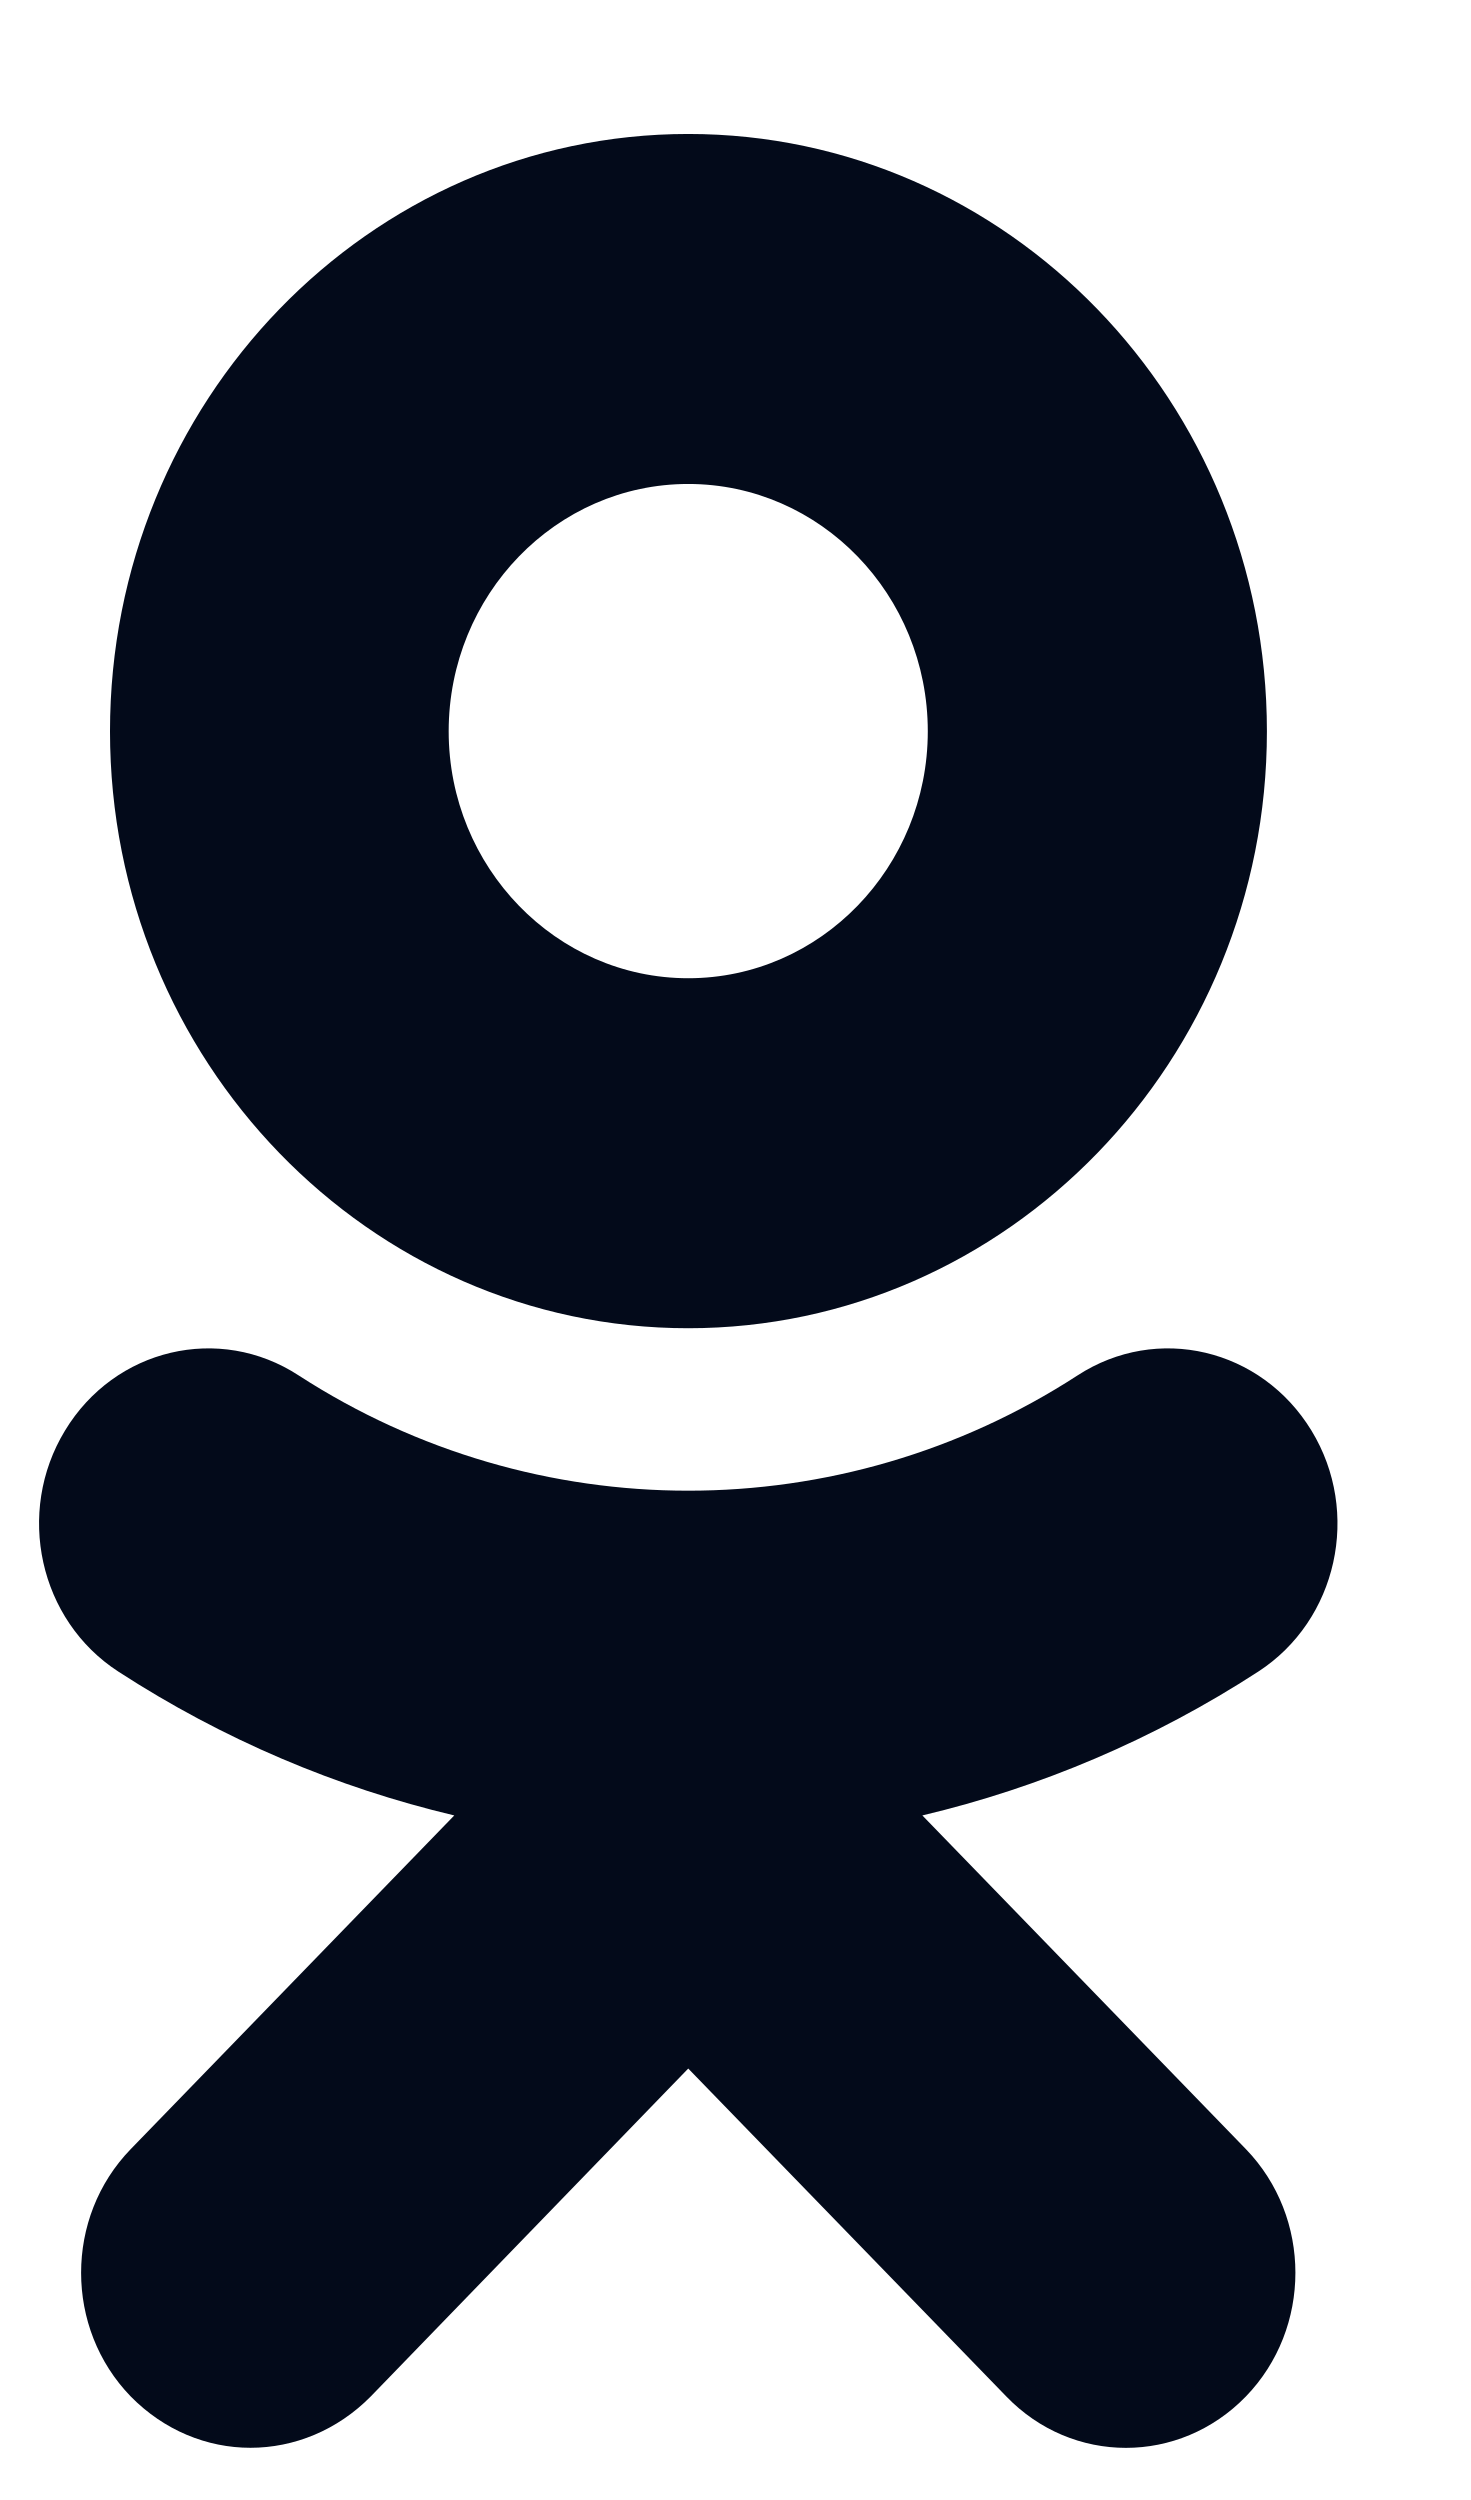
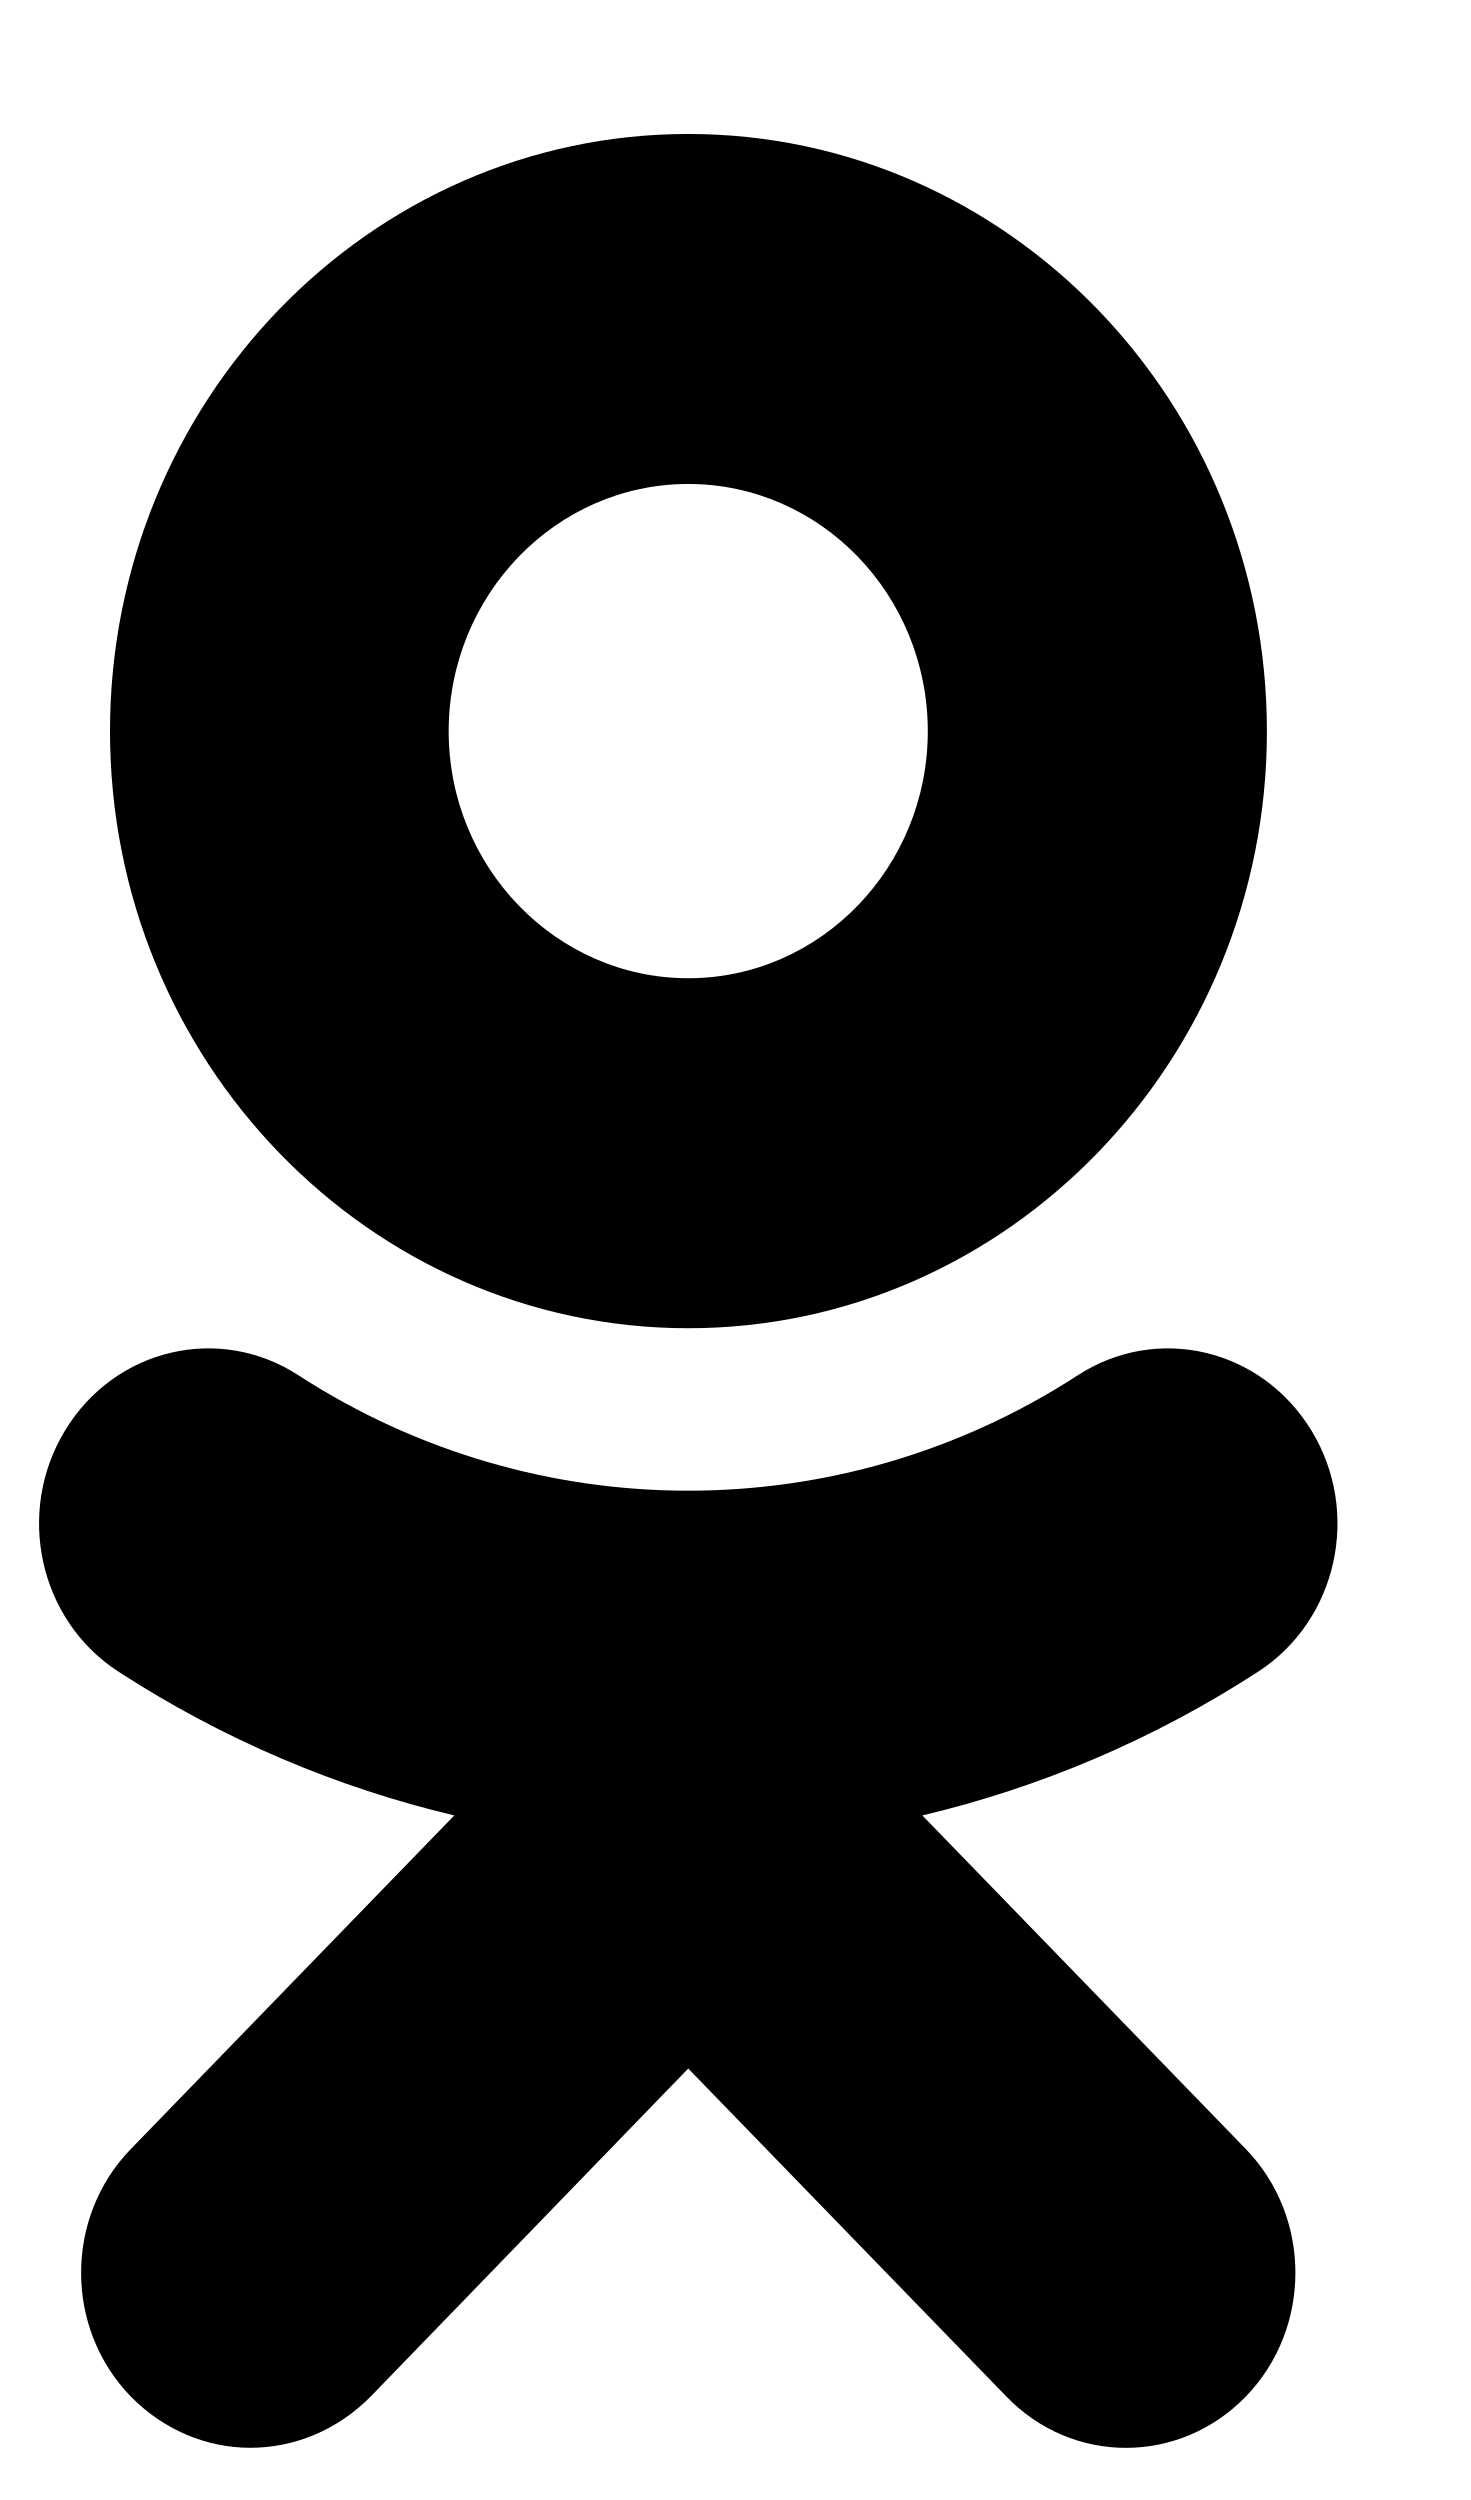
- <svg xmlns="http://www.w3.org/2000/svg" width="10" height="17" viewBox="0 0 10 17" fill="none">
-   <path d="M4.68 3.291C5.579 3.291 6.309 4.045 6.309 4.973C6.309 5.897 5.579 6.652 4.68 6.652C3.782 6.652 3.051 5.897 3.051 4.973C3.051 4.045 3.782 3.291 4.68 3.291ZM4.68 9.032C6.851 9.032 8.615 7.21 8.615 4.973C8.615 2.732 6.851 0.911 4.68 0.911C2.51 0.911 0.748 2.732 0.748 4.973C0.748 7.21 2.51 9.032 4.68 9.032ZM6.272 12.345C7.073 12.155 7.844 11.829 8.556 11.367C9.094 11.018 9.257 10.284 8.918 9.728C8.577 9.169 7.868 9.001 7.327 9.353C5.717 10.398 3.644 10.398 2.031 9.353C1.492 9.001 0.78 9.169 0.442 9.728C0.104 10.284 0.266 11.018 0.805 11.367C1.517 11.829 2.288 12.155 3.089 12.345L0.889 14.614C0.439 15.078 0.439 15.832 0.889 16.296C1.116 16.527 1.408 16.645 1.703 16.645C1.998 16.645 2.293 16.527 2.521 16.296L4.68 14.066L6.843 16.296C7.292 16.762 8.02 16.762 8.472 16.296C8.921 15.832 8.921 15.078 8.472 14.614L6.272 12.345Z" fill="#030A1A" />
+ <svg xmlns="http://www.w3.org/2000/svg" width="10" height="17" viewBox="0 0 10 17" fill="currentColor">
+   <path d="M4.68 3.291C5.579 3.291 6.309 4.045 6.309 4.973C6.309 5.897 5.579 6.652 4.68 6.652C3.782 6.652 3.051 5.897 3.051 4.973C3.051 4.045 3.782 3.291 4.68 3.291ZM4.68 9.032C6.851 9.032 8.615 7.21 8.615 4.973C8.615 2.732 6.851 0.911 4.68 0.911C2.51 0.911 0.748 2.732 0.748 4.973C0.748 7.21 2.51 9.032 4.68 9.032ZM6.272 12.345C7.073 12.155 7.844 11.829 8.556 11.367C9.094 11.018 9.257 10.284 8.918 9.728C8.577 9.169 7.868 9.001 7.327 9.353C5.717 10.398 3.644 10.398 2.031 9.353C1.492 9.001 0.78 9.169 0.442 9.728C0.104 10.284 0.266 11.018 0.805 11.367C1.517 11.829 2.288 12.155 3.089 12.345L0.889 14.614C0.439 15.078 0.439 15.832 0.889 16.296C1.116 16.527 1.408 16.645 1.703 16.645C1.998 16.645 2.293 16.527 2.521 16.296L4.68 14.066L6.843 16.296C7.292 16.762 8.02 16.762 8.472 16.296C8.921 15.832 8.921 15.078 8.472 14.614L6.272 12.345Z" />
</svg>
